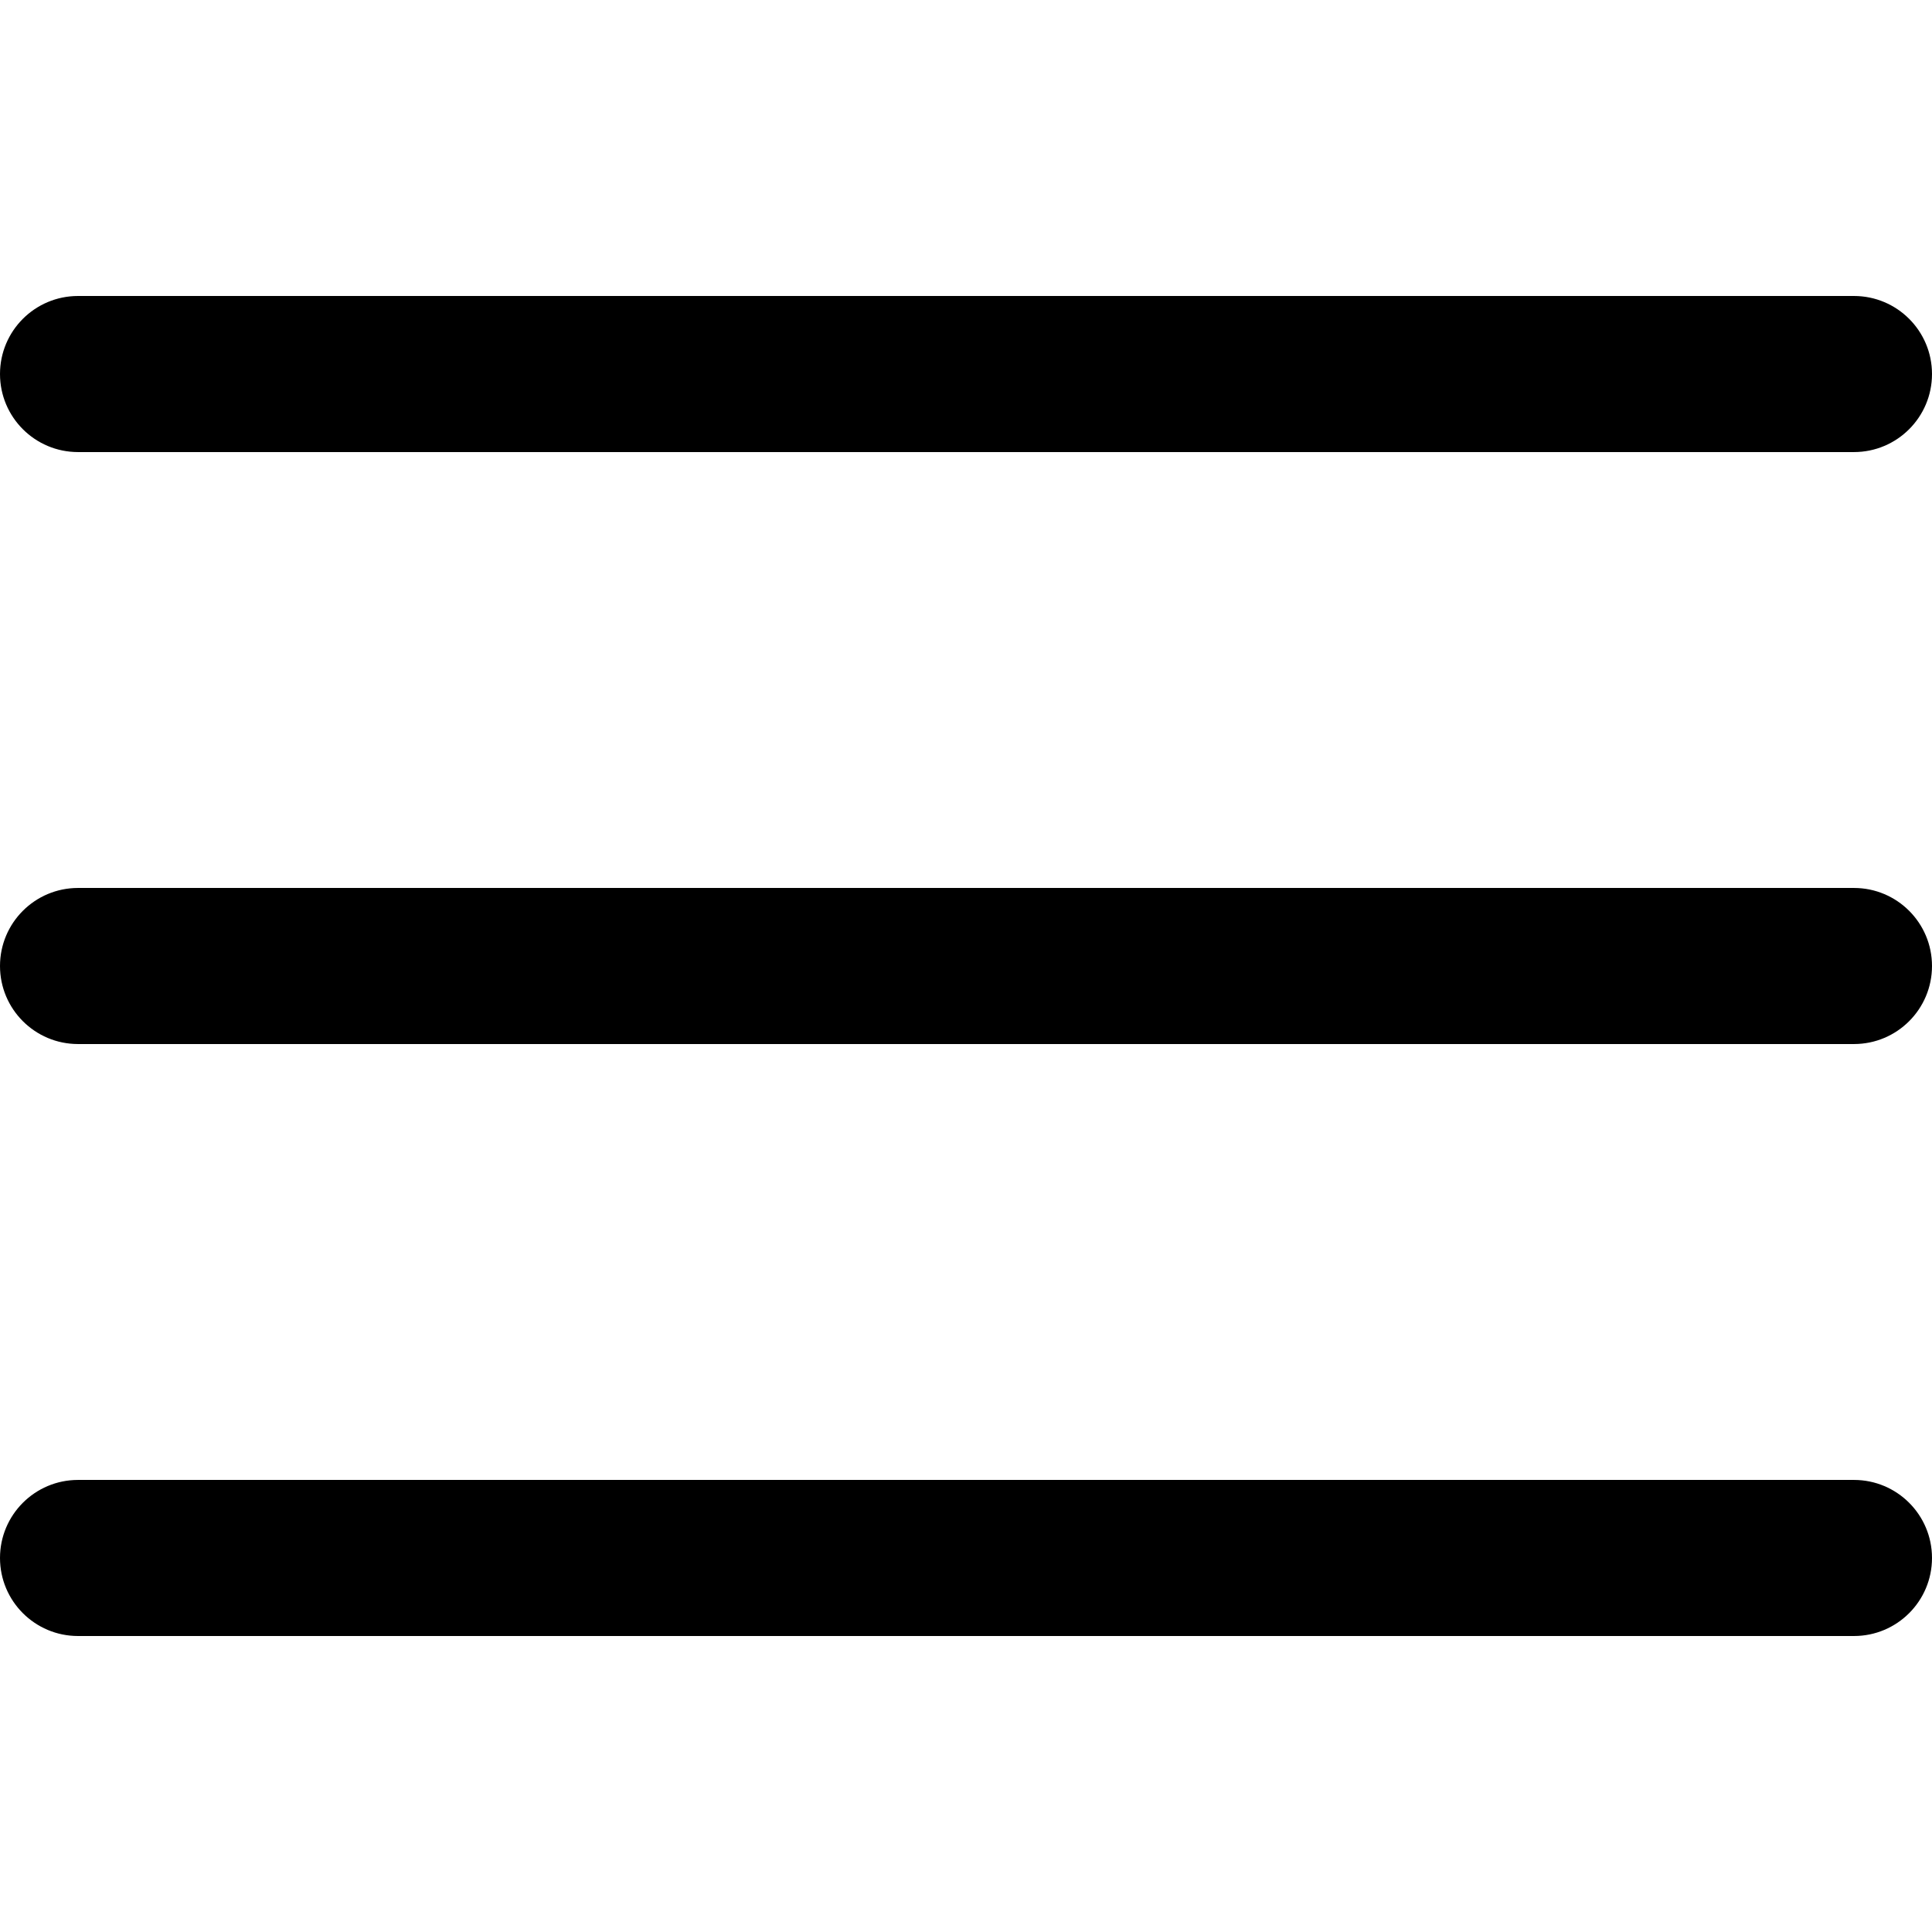
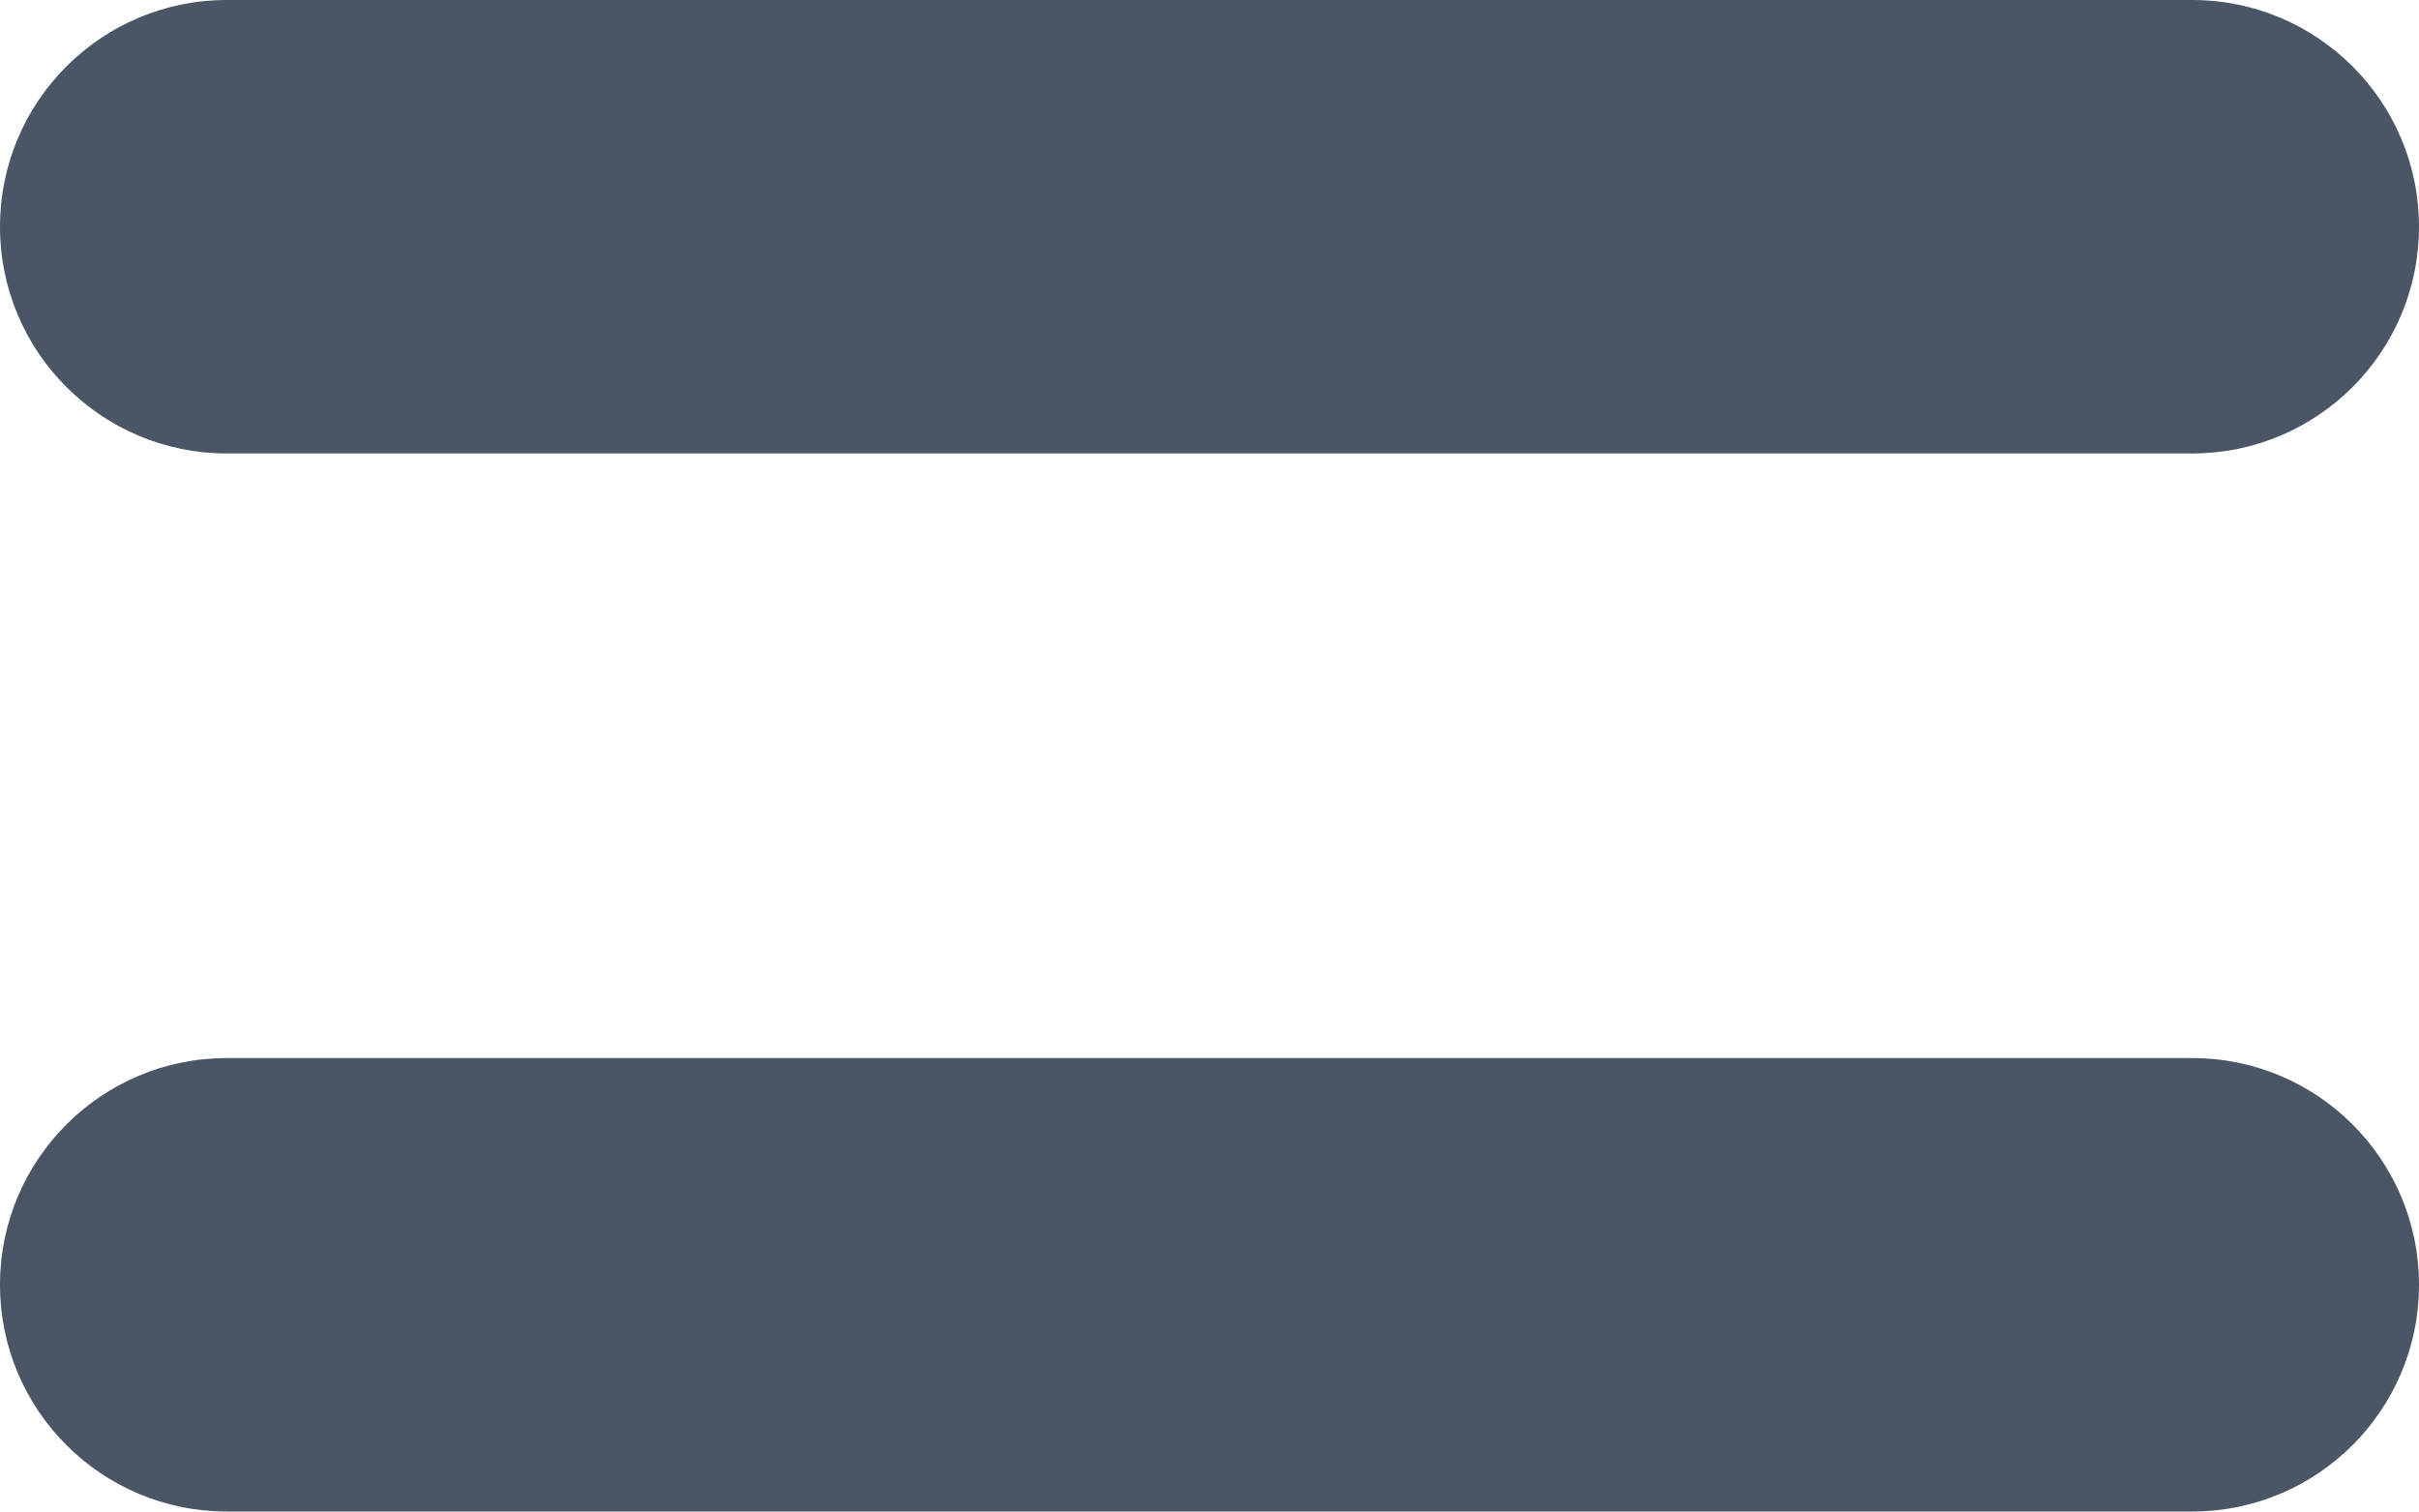
- <svg xmlns="http://www.w3.org/2000/svg" viewBox="0 0 512 512">
-   <path d="M491.318 235.318H20.682C9.26 235.318 0 244.577 0 256s9.26 20.682 20.682 20.682h470.636c11.423 0 20.682-9.259 20.682-20.682 0-11.422-9.259-20.682-20.682-20.682zM491.318 78.439H20.682C9.26 78.439 0 87.699 0 99.121c0 11.422 9.26 20.682 20.682 20.682h470.636c11.423 0 20.682-9.26 20.682-20.682 0-11.422-9.259-20.682-20.682-20.682zM491.318 392.197H20.682C9.26 392.197 0 401.456 0 412.879s9.26 20.682 20.682 20.682h470.636c11.423 0 20.682-9.259 20.682-20.682s-9.259-20.682-20.682-20.682z" />
+ <svg xmlns="http://www.w3.org/2000/svg" width="16" height="10" viewBox="0 0 16 10" fill="none">
+   <rect width="16" height="3" rx="1.5" fill="#4A5565" />
+   <rect y="7" width="16" height="3" rx="1.5" fill="#4A5565" />
</svg>
